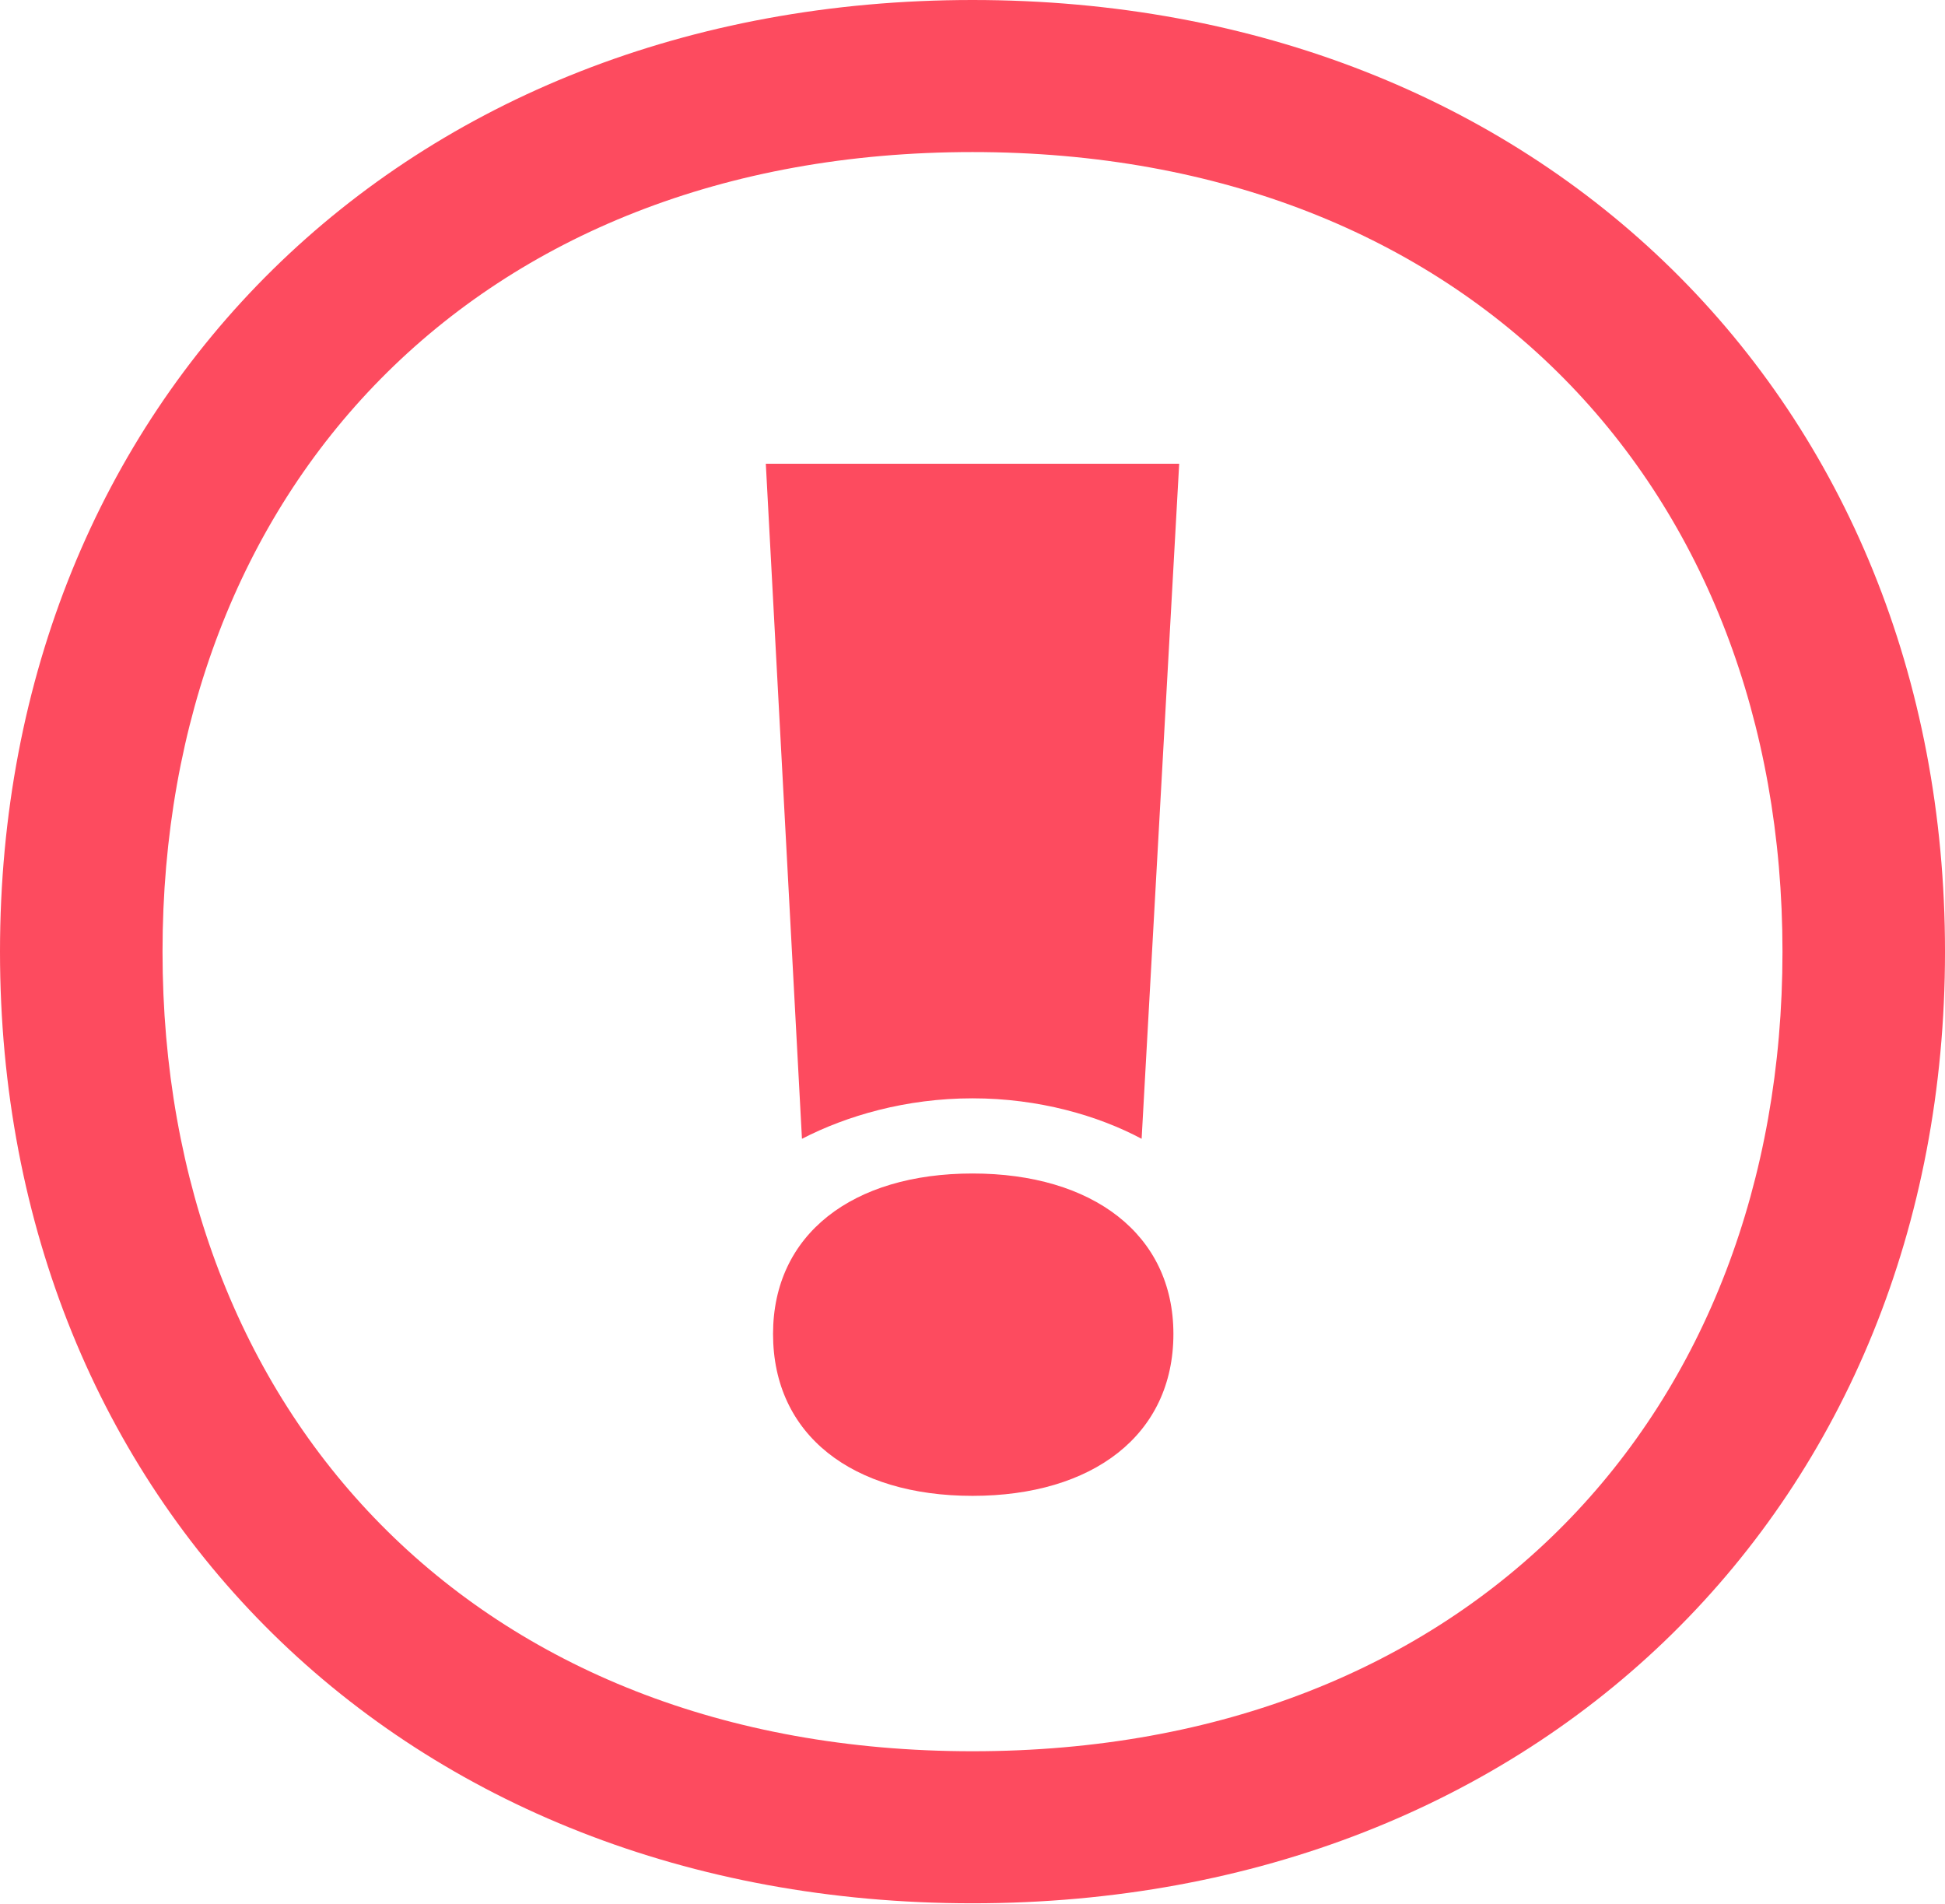
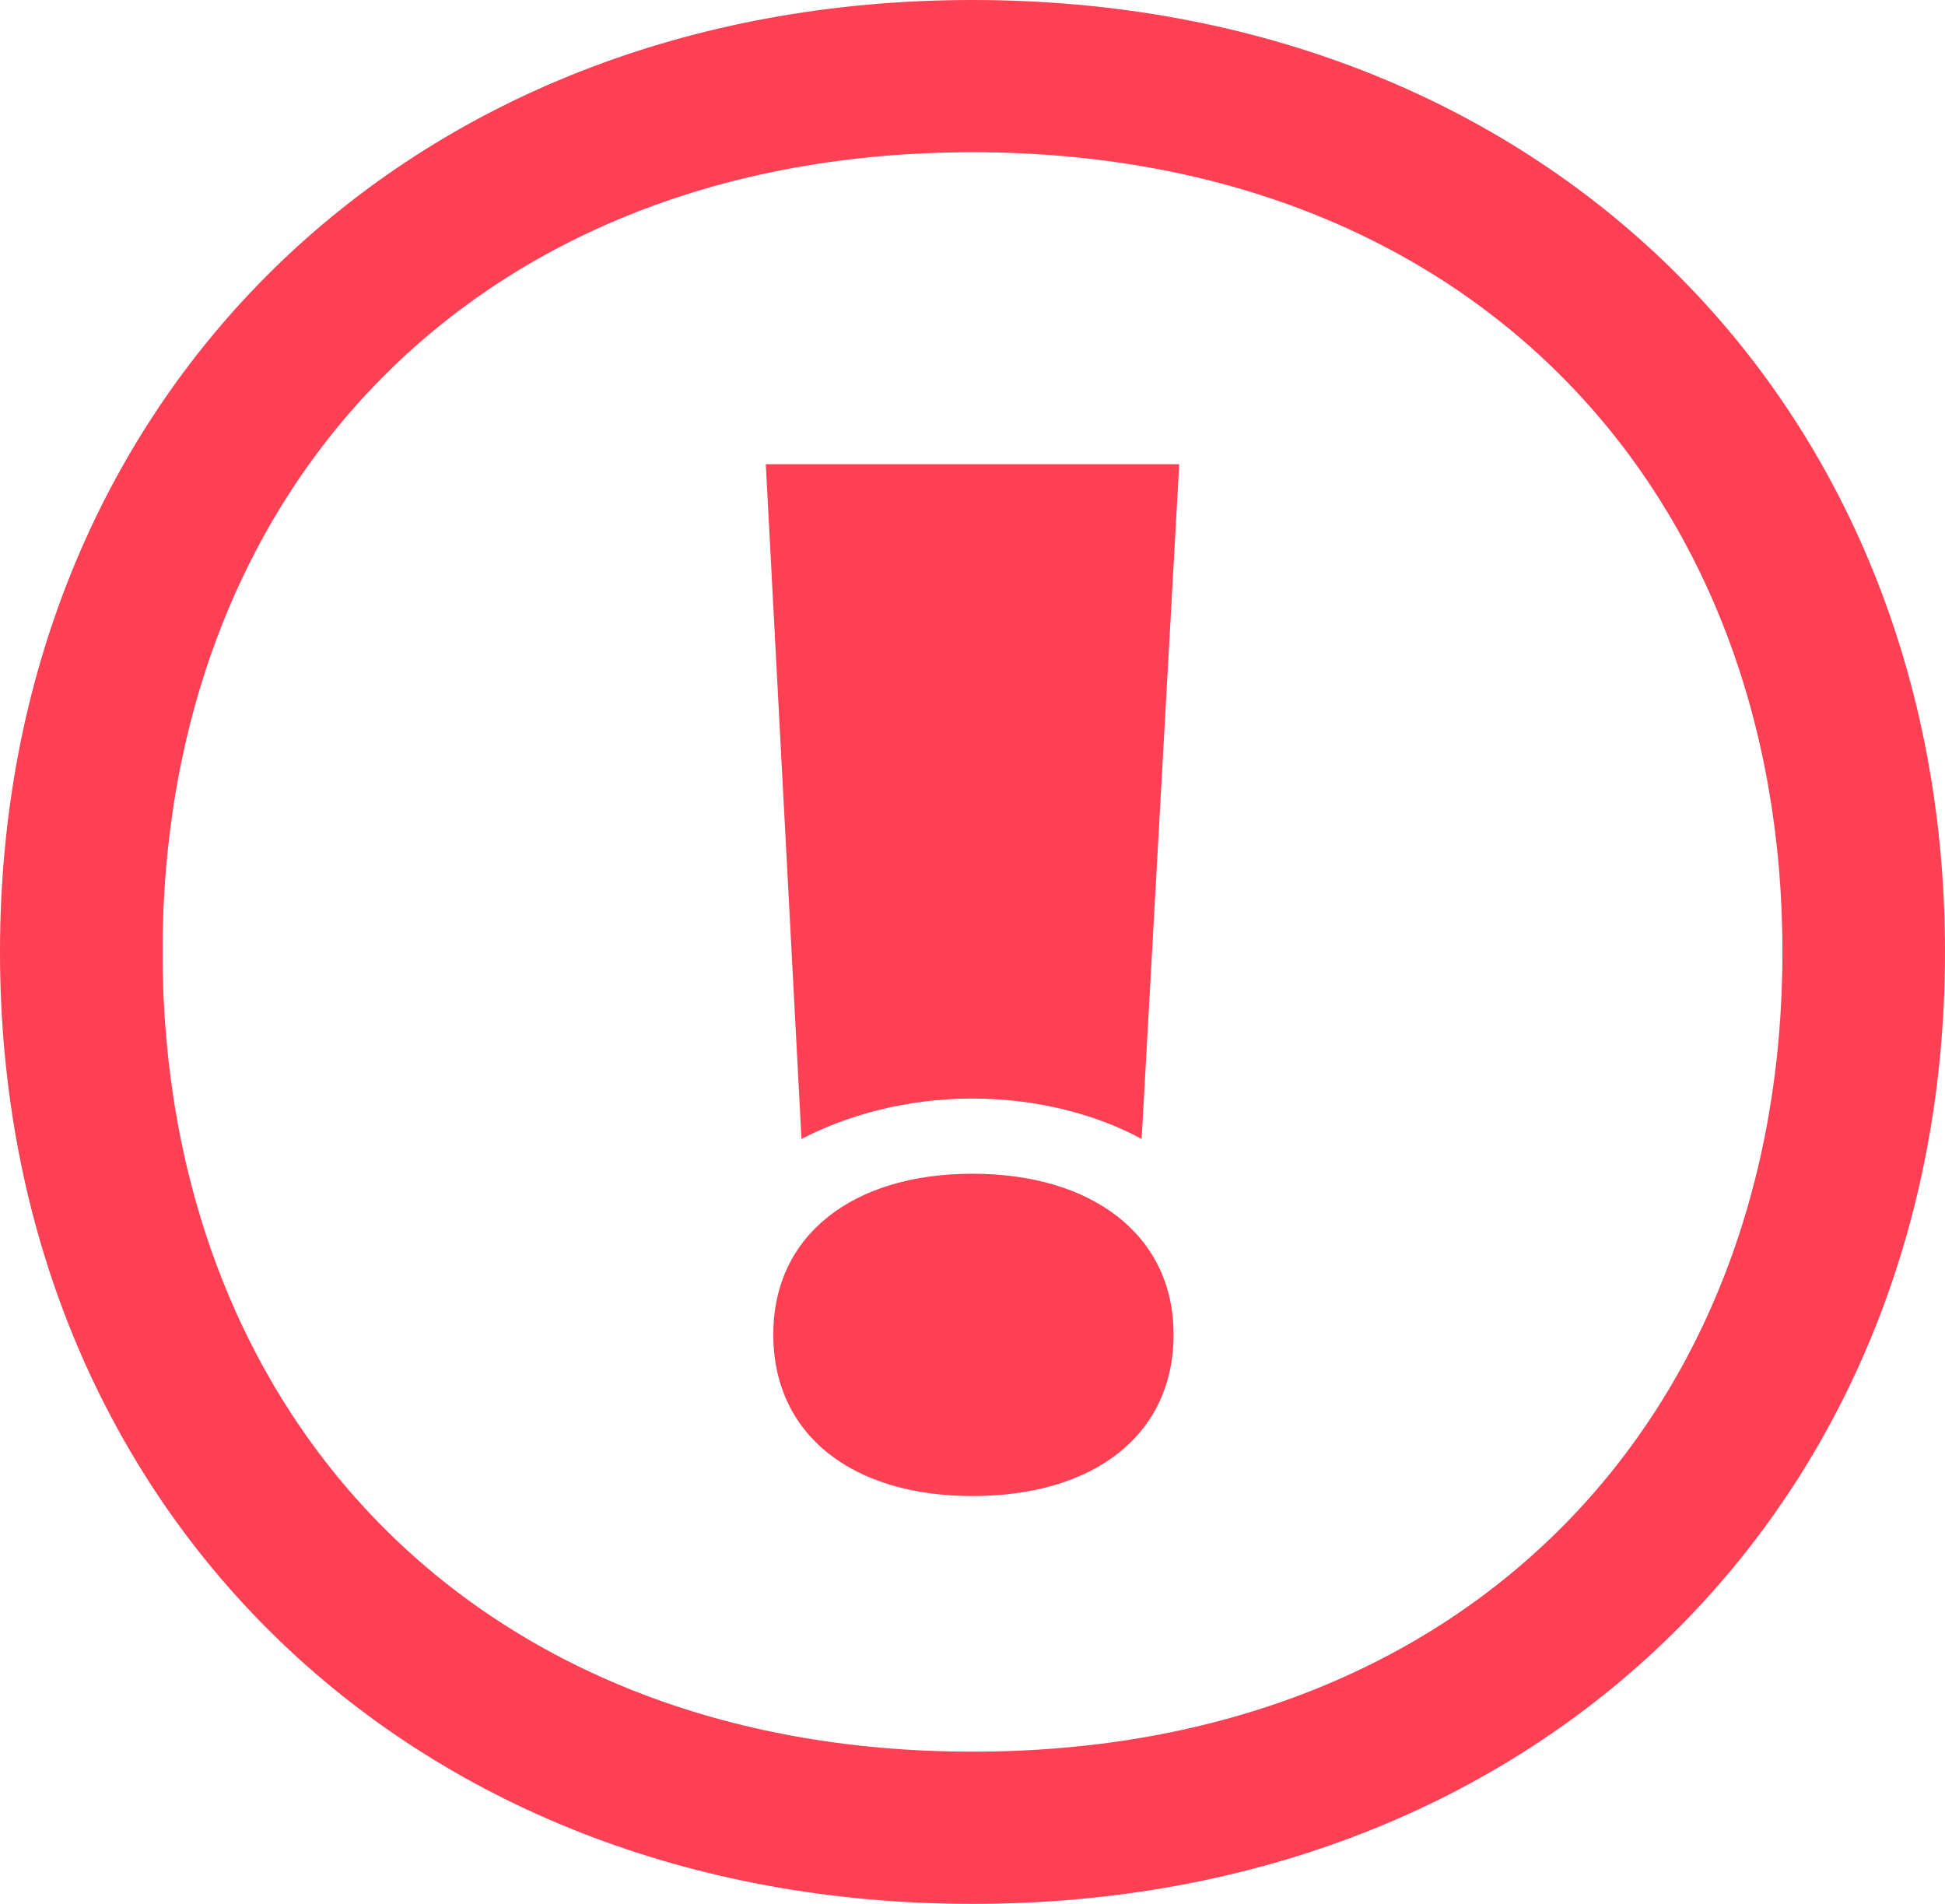
- <svg xmlns="http://www.w3.org/2000/svg" version="1.1" id="Layer_1" x="0px" y="0px" viewBox="0 0 207.023 202.559" style="enable-background:new 0 0 207.023 202.559;" xml:space="preserve">
+ <svg xmlns="http://www.w3.org/2000/svg" version="1.1" id="Layer_1" x="0px" y="0px" viewBox="0 0 207 202.6" style="enable-background:new 0 0 207 202.6;" xml:space="preserve">
  <style type="text/css">
- 	.st0{fill:#FD4B5F;}
+ 	.st0{fill:#FE4054;}
</style>
  <g>
-     <path class="st0" d="M81.512,49.353h43.999l-3.998,71.844c-4.617-2.461-10.923-4.307-18-4.307c-7.077,0-13.383,1.846-18.154,4.307   L81.512,49.353z M82.282,141.967c0-10.616,8.461-17.077,21.23-17.077s21.384,6.461,21.384,17.077   c0,10.769-8.615,17.23-21.384,17.23S82.282,152.735,82.282,141.967z" />
-     <path class="st0" d="M0,101.28C0,42.688,42.968,0,103.512,0c60.545,0,103.512,42.688,103.512,101.28   c0,58.591-42.967,101.279-103.512,101.279C42.968,202.559,0,159.871,0,101.28z M189.725,101.28   c0-49.105-33.201-85.097-86.213-85.097c-53.011,0-86.213,35.992-86.213,85.097s33.202,85.097,86.213,85.097   S189.725,150.385,189.725,101.28z" />
+     <path class="st0" d="M81.5,49.4h44l-4,71.8c-4.6-2.5-10.9-4.3-18-4.3c-7.1,0-13.4,1.8-18.2,4.3L81.5,49.4z M82.3,142   c0-10.6,8.5-17.1,21.2-17.1s21.4,6.5,21.4,17.1c0,10.8-8.6,17.2-21.4,17.2S82.3,152.7,82.3,142z" />
+     <path class="st0" d="M0,101.3C0,42.7,43,0,103.5,0C164.1,0,207,42.7,207,101.3c0,58.6-43,101.3-103.5,101.3   C43,202.6,0,159.9,0,101.3z M189.7,101.3c0-49.1-33.2-85.1-86.2-85.1c-53,0-86.2,36-86.2,85.1s33.2,85.1,86.2,85.1   S189.7,150.4,189.7,101.3z" />
  </g>
</svg>
